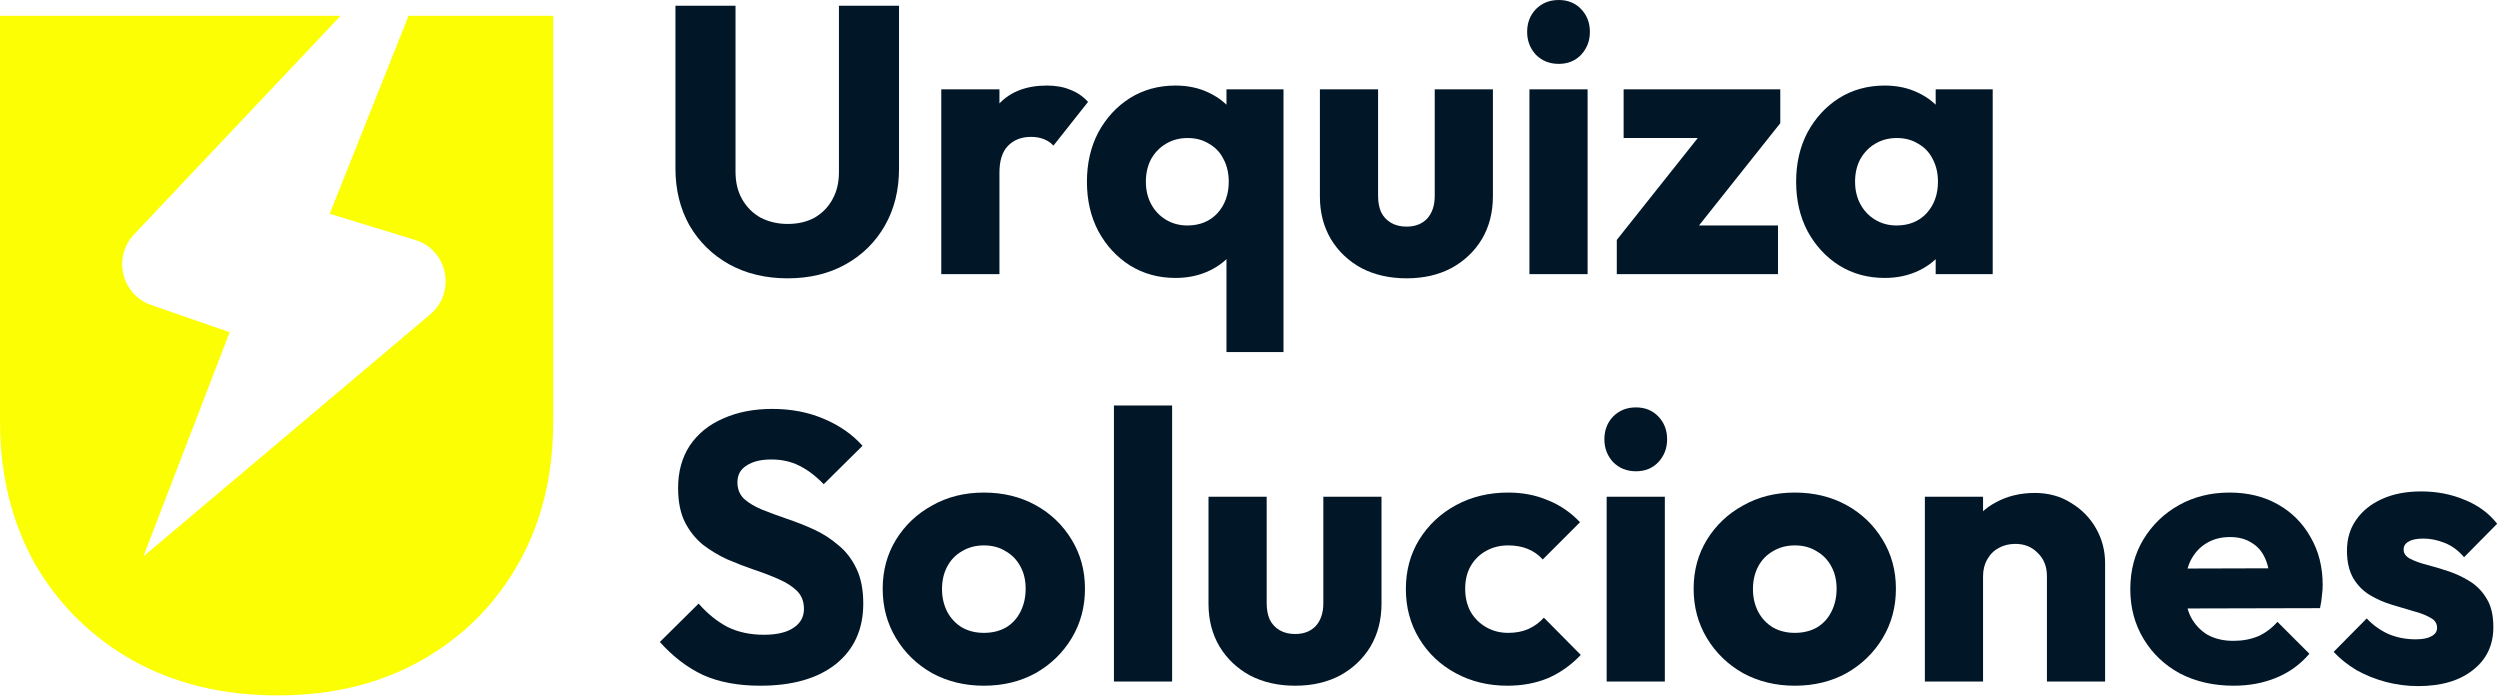
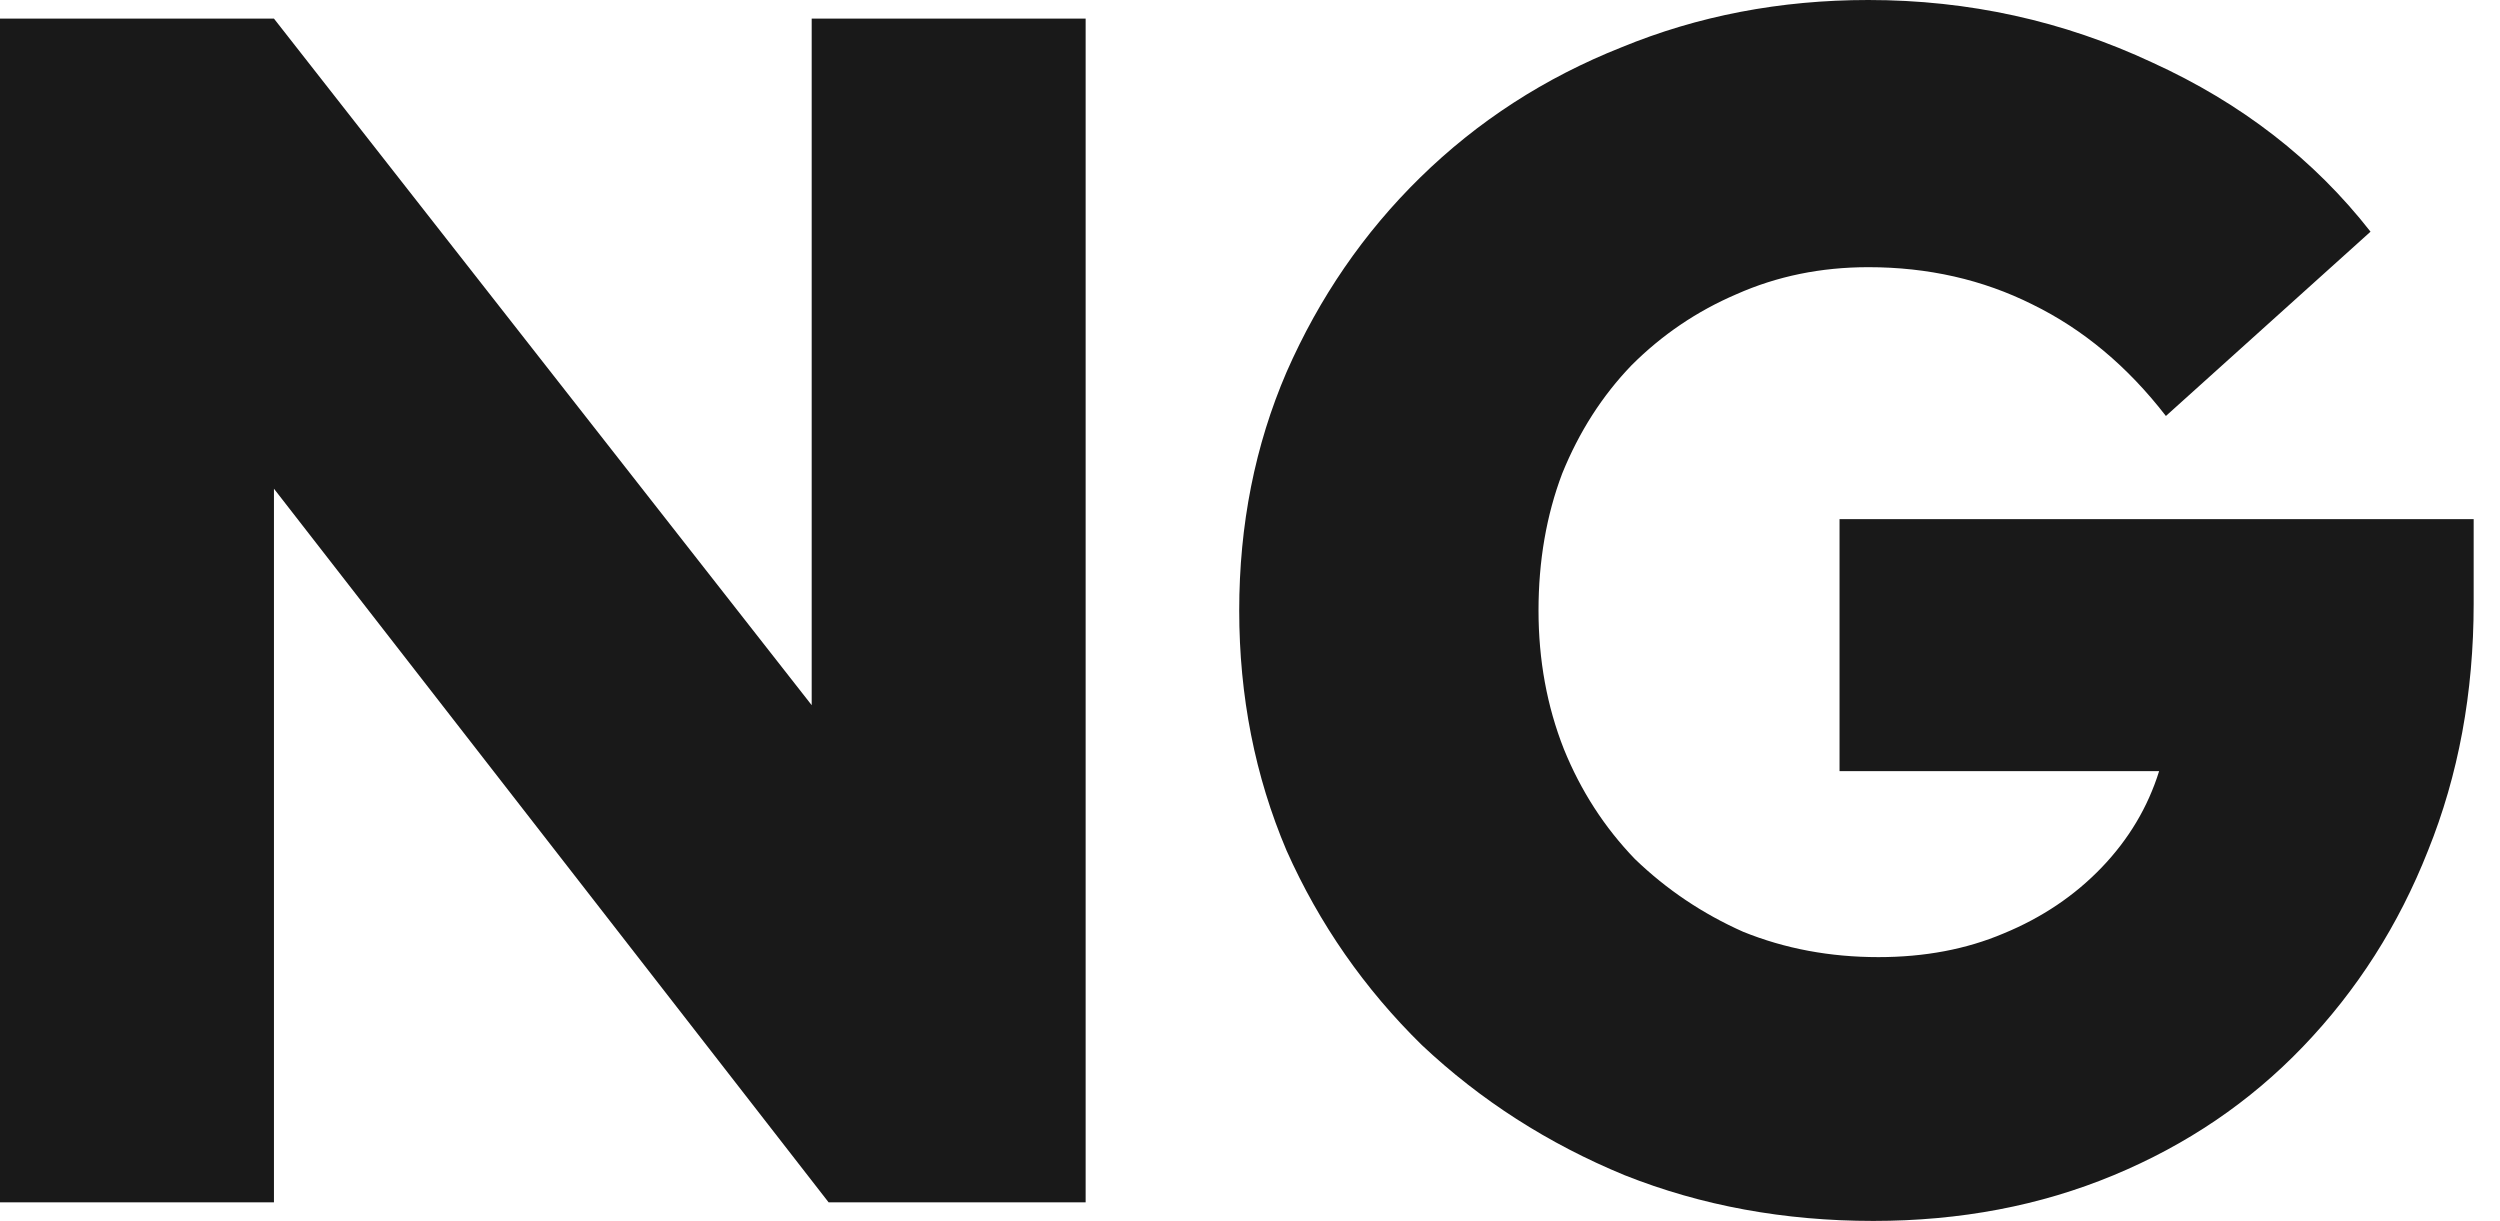
- <svg xmlns="http://www.w3.org/2000/svg" width="719" height="200" viewBox="0 0 719 200" fill="none">
-   <path d="M97.961 4.545L38.545 67.426C32.363 73.968 34.974 84.762 43.45 87.705L66.046 95.549L41.24 160.02L123.752 90.395C131.249 84.069 128.785 71.885 119.429 69.019L94.826 61.482L117.495 4.545H159.091V121.491C159.091 136.757 155.754 150.296 149.08 162.109C142.406 173.921 133.117 183.19 121.212 189.914C109.307 196.638 95.509 200 79.816 200C64.123 200 50.234 196.638 38.149 189.914C26.245 183.19 16.865 173.921 10.011 162.109C3.337 150.114 0 136.484 0 121.218V4.545H97.961Z" fill="#FCFF04" />
-   <path d="M695.436 197.321C692.302 197.321 689.203 196.92 686.141 196.118C683.152 195.316 680.346 194.186 677.721 192.728C675.17 191.197 672.983 189.447 671.16 187.479L680.674 177.856C682.423 179.751 684.501 181.246 686.907 182.339C689.313 183.36 691.937 183.87 694.78 183.87C696.749 183.87 698.243 183.579 699.264 182.996C700.357 182.412 700.904 181.61 700.904 180.59C700.904 179.278 700.248 178.293 698.936 177.637C697.696 176.908 696.092 176.289 694.124 175.778C692.156 175.195 690.078 174.575 687.891 173.919C685.704 173.263 683.626 172.352 681.658 171.186C679.69 170.019 678.086 168.415 676.846 166.374C675.607 164.26 674.987 161.599 674.987 158.391C674.987 154.965 675.862 152.013 677.612 149.534C679.362 146.982 681.84 144.978 685.048 143.519C688.256 142.061 692.01 141.332 696.311 141.332C700.831 141.332 704.986 142.134 708.777 143.738C712.641 145.269 715.776 147.566 718.182 150.627L708.668 160.25C706.991 158.282 705.096 156.897 702.982 156.095C700.94 155.293 698.936 154.892 696.967 154.892C695.072 154.892 693.65 155.184 692.703 155.767C691.755 156.277 691.281 157.043 691.281 158.063C691.281 159.157 691.901 160.032 693.14 160.688C694.379 161.344 695.983 161.927 697.951 162.437C699.92 162.948 701.997 163.567 704.185 164.296C706.372 165.025 708.449 166.01 710.418 167.249C712.386 168.488 713.99 170.165 715.229 172.279C716.468 174.32 717.088 177.018 717.088 180.371C717.088 185.547 715.12 189.666 711.183 192.728C707.319 195.79 702.07 197.321 695.436 197.321Z" fill="#011627" />
-   <path d="M642.417 197.211C636.658 197.211 631.518 196.045 626.998 193.712C622.551 191.306 619.052 187.989 616.501 183.761C613.949 179.533 612.673 174.758 612.673 169.436C612.673 164.114 613.913 159.376 616.391 155.22C618.943 150.992 622.369 147.675 626.67 145.269C630.972 142.863 635.82 141.661 641.214 141.661C646.463 141.661 651.092 142.79 655.102 145.05C659.111 147.31 662.246 150.445 664.506 154.455C666.839 158.464 668.005 163.057 668.005 168.233C668.005 169.181 667.933 170.201 667.787 171.295C667.714 172.316 667.532 173.518 667.24 174.904L621.421 175.013V163.531L660.132 163.422L652.915 168.233C652.842 165.171 652.368 162.656 651.493 160.688C650.618 158.647 649.306 157.116 647.557 156.095C645.88 155.001 643.802 154.455 641.324 154.455C638.699 154.455 636.403 155.074 634.434 156.314C632.539 157.48 631.044 159.157 629.951 161.344C628.93 163.531 628.42 166.192 628.42 169.327C628.42 172.461 628.967 175.159 630.06 177.419C631.227 179.606 632.831 181.319 634.872 182.558C636.986 183.725 639.465 184.308 642.308 184.308C644.932 184.308 647.301 183.87 649.416 182.996C651.53 182.048 653.389 180.663 654.993 178.84L664.178 188.026C661.554 191.088 658.382 193.384 654.665 194.915C650.947 196.446 646.864 197.211 642.417 197.211Z" fill="#011627" />
-   <path d="M588.696 196.008V165.718C588.696 162.948 587.821 160.724 586.072 159.047C584.395 157.298 582.244 156.423 579.62 156.423C577.797 156.423 576.194 156.824 574.809 157.626C573.423 158.355 572.33 159.448 571.528 160.906C570.726 162.292 570.325 163.895 570.325 165.718L563.873 162.547C563.873 158.391 564.785 154.746 566.607 151.612C568.43 148.477 570.945 146.071 574.152 144.394C577.433 142.645 581.115 141.77 585.197 141.77C589.134 141.77 592.596 142.718 595.585 144.613C598.647 146.436 601.053 148.878 602.803 151.94C604.552 155.001 605.427 158.355 605.427 162V196.008H588.696ZM553.594 196.008V142.863H570.325V196.008H553.594Z" fill="#011627" />
-   <path d="M516.177 197.211C510.709 197.211 505.752 196.008 501.305 193.603C496.931 191.124 493.468 187.771 490.917 183.542C488.365 179.314 487.089 174.575 487.089 169.327C487.089 164.078 488.365 159.376 490.917 155.22C493.468 151.065 496.931 147.784 501.305 145.378C505.679 142.9 510.636 141.661 516.177 141.661C521.717 141.661 526.675 142.863 531.049 145.269C535.423 147.675 538.886 150.992 541.437 155.22C543.989 159.376 545.265 164.078 545.265 169.327C545.265 174.575 543.989 179.314 541.437 183.542C538.886 187.771 535.423 191.124 531.049 193.603C526.675 196.008 521.717 197.211 516.177 197.211ZM516.177 182.011C518.583 182.011 520.697 181.501 522.519 180.48C524.342 179.387 525.727 177.892 526.675 175.997C527.695 174.029 528.206 171.805 528.206 169.327C528.206 166.848 527.695 164.697 526.675 162.875C525.654 160.979 524.233 159.521 522.41 158.501C520.66 157.407 518.583 156.86 516.177 156.86C513.844 156.86 511.766 157.407 509.944 158.501C508.121 159.521 506.7 160.979 505.679 162.875C504.659 164.77 504.148 166.957 504.148 169.436C504.148 171.842 504.659 174.029 505.679 175.997C506.7 177.892 508.121 179.387 509.944 180.48C511.766 181.501 513.844 182.011 516.177 182.011Z" fill="#011627" />
-   <path d="M462.077 196.009V142.863H478.807V196.009H462.077ZM470.497 135.537C467.872 135.537 465.685 134.662 463.936 132.912C462.259 131.09 461.42 128.903 461.42 126.351C461.42 123.727 462.259 121.54 463.936 119.79C465.685 118.041 467.872 117.166 470.497 117.166C473.121 117.166 475.272 118.041 476.948 119.79C478.625 121.54 479.463 123.727 479.463 126.351C479.463 128.903 478.625 131.09 476.948 132.912C475.272 134.662 473.121 135.537 470.497 135.537Z" fill="#011627" />
-   <path d="M433.525 197.211C428.058 197.211 423.1 196.008 418.653 193.603C414.206 191.197 410.707 187.88 408.155 183.652C405.604 179.423 404.328 174.685 404.328 169.436C404.328 164.114 405.604 159.376 408.155 155.22C410.78 150.992 414.316 147.675 418.763 145.269C423.21 142.863 428.203 141.661 433.744 141.661C437.899 141.661 441.69 142.39 445.116 143.848C448.616 145.233 451.714 147.347 454.411 150.19L443.695 160.906C442.456 159.521 440.998 158.501 439.321 157.845C437.717 157.189 435.858 156.86 433.744 156.86C431.338 156.86 429.187 157.407 427.292 158.501C425.47 159.521 424.011 160.979 422.918 162.875C421.897 164.697 421.387 166.848 421.387 169.327C421.387 171.805 421.897 173.992 422.918 175.888C424.011 177.783 425.506 179.278 427.401 180.371C429.297 181.465 431.411 182.011 433.744 182.011C435.931 182.011 437.863 181.647 439.539 180.918C441.289 180.116 442.784 179.022 444.023 177.637L454.63 188.354C451.86 191.27 448.725 193.493 445.226 195.024C441.727 196.482 437.826 197.211 433.525 197.211Z" fill="#011627" />
-   <path d="M372.5 197.211C367.615 197.211 363.278 196.227 359.487 194.259C355.769 192.218 352.853 189.447 350.739 185.948C348.624 182.376 347.567 178.293 347.567 173.701V142.863H364.298V173.482C364.298 175.304 364.59 176.872 365.173 178.184C365.829 179.496 366.777 180.517 368.016 181.246C369.256 181.975 370.75 182.339 372.5 182.339C374.978 182.339 376.947 181.574 378.405 180.043C379.863 178.439 380.592 176.252 380.592 173.482V142.863H397.323V173.591C397.323 178.257 396.265 182.376 394.151 185.948C392.037 189.447 389.121 192.218 385.403 194.259C381.685 196.227 377.384 197.211 372.5 197.211Z" fill="#011627" />
-   <path d="M320.367 196.008V116.619H337.098V196.008H320.367Z" fill="#011627" />
-   <path d="M282.949 197.211C277.482 197.211 272.525 196.008 268.078 193.603C263.704 191.124 260.241 187.771 257.689 183.542C255.138 179.314 253.862 174.575 253.862 169.327C253.862 164.078 255.138 159.376 257.689 155.22C260.241 151.065 263.704 147.784 268.078 145.378C272.452 142.9 277.409 141.661 282.949 141.661C288.49 141.661 293.447 142.863 297.821 145.269C302.195 147.675 305.658 150.992 308.21 155.22C310.761 159.376 312.037 164.078 312.037 169.327C312.037 174.575 310.761 179.314 308.21 183.542C305.658 187.771 302.195 191.124 297.821 193.603C293.447 196.008 288.49 197.211 282.949 197.211ZM282.949 182.011C285.355 182.011 287.469 181.501 289.292 180.48C291.114 179.387 292.5 177.892 293.447 175.997C294.468 174.029 294.978 171.805 294.978 169.327C294.978 166.848 294.468 164.697 293.447 162.875C292.427 160.979 291.005 159.521 289.183 158.501C287.433 157.407 285.355 156.86 282.949 156.86C280.617 156.86 278.539 157.407 276.716 158.501C274.894 159.521 273.472 160.979 272.452 162.875C271.431 164.77 270.921 166.957 270.921 169.436C270.921 171.842 271.431 174.029 272.452 175.997C273.472 177.892 274.894 179.387 276.716 180.48C278.539 181.501 280.617 182.011 282.949 182.011Z" fill="#011627" />
-   <path d="M218.642 197.211C212.299 197.211 206.832 196.191 202.239 194.15C197.719 192.035 193.564 188.864 189.773 184.636L200.927 173.591C203.406 176.434 206.139 178.658 209.128 180.262C212.19 181.793 215.726 182.558 219.735 182.558C223.38 182.558 226.187 181.902 228.156 180.59C230.197 179.278 231.217 177.455 231.217 175.122C231.217 173.008 230.561 171.295 229.249 169.983C227.937 168.67 226.187 167.541 224 166.593C221.886 165.645 219.517 164.734 216.892 163.859C214.341 162.984 211.789 162 209.238 160.906C206.686 159.74 204.317 158.318 202.13 156.642C200.016 154.892 198.302 152.742 196.99 150.19C195.678 147.566 195.022 144.285 195.022 140.348C195.022 135.61 196.152 131.527 198.412 128.101C200.745 124.675 203.952 122.087 208.035 120.337C212.117 118.514 216.819 117.603 222.141 117.603C227.536 117.603 232.457 118.551 236.904 120.446C241.424 122.342 245.142 124.93 248.058 128.21L236.904 139.255C234.571 136.849 232.202 135.063 229.796 133.897C227.463 132.73 224.802 132.147 221.813 132.147C218.824 132.147 216.455 132.73 214.705 133.897C212.956 134.99 212.081 136.594 212.081 138.708C212.081 140.676 212.737 142.28 214.049 143.52C215.361 144.686 217.075 145.707 219.189 146.581C221.376 147.456 223.745 148.331 226.297 149.206C228.921 150.081 231.509 151.101 234.061 152.268C236.612 153.434 238.945 154.929 241.059 156.751C243.246 158.501 244.996 160.761 246.308 163.531C247.62 166.228 248.276 169.582 248.276 173.591C248.276 180.954 245.652 186.75 240.403 190.978C235.154 195.134 227.9 197.211 218.642 197.211Z" fill="#011627" />
-   <path d="M542.047 79.936C537.163 79.936 532.789 78.734 528.925 76.328C525.134 73.922 522.109 70.641 519.849 66.486C517.662 62.331 516.568 57.592 516.568 52.27C516.568 46.949 517.662 42.21 519.849 38.054C522.109 33.899 525.134 30.619 528.925 28.213C532.789 25.807 537.163 24.604 542.047 24.604C545.62 24.604 548.827 25.297 551.67 26.682C554.586 28.067 556.956 29.999 558.778 32.478C560.601 34.883 561.621 37.654 561.84 40.788V63.752C561.621 66.887 560.601 69.694 558.778 72.172C557.029 74.578 554.696 76.474 551.78 77.859C548.864 79.244 545.62 79.936 542.047 79.936ZM545.437 64.846C549.009 64.846 551.889 63.679 554.076 61.346C556.263 58.941 557.357 55.915 557.357 52.27C557.357 49.792 556.846 47.605 555.826 45.709C554.878 43.814 553.493 42.356 551.67 41.335C549.921 40.242 547.879 39.695 545.547 39.695C543.214 39.695 541.136 40.242 539.314 41.335C537.564 42.356 536.142 43.814 535.049 45.709C534.028 47.605 533.518 49.792 533.518 52.27C533.518 54.676 534.028 56.827 535.049 58.722C536.069 60.617 537.491 62.112 539.314 63.206C541.136 64.299 543.177 64.846 545.437 64.846ZM556.701 78.843V64.518L559.216 51.614L556.701 38.711V25.698H573.103V78.843H556.701Z" fill="#011627" />
-   <path d="M464.987 69.001L491.669 35.43H512.008L485.326 69.001H464.987ZM464.987 78.843V69.001L476.906 64.846H511.352V78.843H464.987ZM466.955 39.695V25.698H512.008V35.43L500.198 39.695H466.955Z" fill="#011627" />
-   <path d="M439.864 78.843V25.698H456.595V78.843H439.864ZM448.284 18.371C445.66 18.371 443.473 17.496 441.723 15.747C440.046 13.924 439.208 11.737 439.208 9.186C439.208 6.561 440.046 4.374 441.723 2.624C443.473 0.875 445.66 0 448.284 0C450.909 0 453.059 0.875 454.736 2.624C456.413 4.374 457.251 6.561 457.251 9.186C457.251 11.737 456.413 13.924 454.736 15.747C453.059 17.496 450.909 18.371 448.284 18.371Z" fill="#011627" />
-   <path d="M404.537 80.046C399.652 80.046 395.315 79.061 391.524 77.093C387.806 75.052 384.89 72.282 382.776 68.782C380.662 65.21 379.604 61.128 379.604 56.535V25.698H396.335V56.316C396.335 58.139 396.627 59.706 397.21 61.019C397.866 62.331 398.814 63.351 400.053 64.08C401.293 64.809 402.787 65.174 404.537 65.174C407.015 65.174 408.984 64.408 410.442 62.877C411.9 61.274 412.629 59.087 412.629 56.316V25.698H429.36V56.426C429.36 61.091 428.303 65.21 426.188 68.782C424.074 72.282 421.158 75.052 417.44 77.093C413.722 79.061 409.421 80.046 404.537 80.046Z" fill="#011627" />
-   <path d="M338.08 79.936C333.196 79.936 328.822 78.734 324.958 76.328C321.167 73.922 318.142 70.641 315.882 66.486C313.695 62.331 312.601 57.592 312.601 52.27C312.601 46.949 313.695 42.21 315.882 38.054C318.142 33.899 321.167 30.619 324.958 28.213C328.822 25.807 333.196 24.604 338.08 24.604C341.652 24.604 344.86 25.297 347.703 26.682C350.619 28.067 352.988 29.999 354.811 32.478C356.633 34.883 357.654 37.654 357.873 40.788V63.752C357.654 66.887 356.633 69.694 354.811 72.172C353.061 74.578 350.728 76.474 347.812 77.859C344.896 79.244 341.652 79.936 338.08 79.936ZM341.47 64.846C345.042 64.846 347.922 63.679 350.109 61.346C352.296 58.941 353.389 55.915 353.389 52.27C353.389 49.792 352.879 47.605 351.858 45.709C350.911 43.814 349.526 42.356 347.703 41.335C345.953 40.242 343.912 39.695 341.579 39.695C339.247 39.695 337.169 40.242 335.346 41.335C333.597 42.356 332.175 43.814 331.082 45.709C330.061 47.605 329.551 49.792 329.551 52.27C329.551 54.676 330.061 56.827 331.082 58.722C332.102 60.617 333.524 62.112 335.346 63.206C337.169 64.299 339.21 64.846 341.47 64.846ZM352.733 101.26V65.174L355.248 52.27L352.733 39.367V25.698H369.136V101.26H352.733Z" fill="#011627" />
-   <path d="M270.71 78.843V25.698H287.441V78.843H270.71ZM287.441 49.646L280.442 44.178C281.827 37.982 284.16 33.17 287.441 29.744C290.721 26.317 295.278 24.604 301.11 24.604C303.661 24.604 305.885 25.005 307.78 25.807C309.749 26.536 311.462 27.703 312.92 29.306L302.969 41.882C302.24 41.08 301.329 40.46 300.235 40.023C299.141 39.586 297.902 39.367 296.517 39.367C293.747 39.367 291.523 40.242 289.847 41.991C288.243 43.668 287.441 46.219 287.441 49.646Z" fill="#011627" />
-   <path d="M226.516 80.046C220.174 80.046 214.56 78.697 209.676 76C204.864 73.302 201.074 69.584 198.303 64.846C195.606 60.034 194.257 54.567 194.257 48.443V1.64H211.535V49.427C211.535 52.489 212.191 55.15 213.503 57.41C214.816 59.67 216.602 61.419 218.862 62.659C221.194 63.825 223.746 64.408 226.516 64.408C229.432 64.408 231.984 63.825 234.171 62.659C236.358 61.419 238.071 59.706 239.31 57.519C240.623 55.259 241.279 52.598 241.279 49.536V1.64H258.556V48.552C258.556 54.676 257.208 60.107 254.51 64.846C251.813 69.584 248.059 73.302 243.247 76C238.436 78.697 232.859 80.046 226.516 80.046Z" fill="#011627" />
+ <svg xmlns="http://www.w3.org/2000/svg" width="86" height="42" viewBox="0 0 86 42" fill="none">
+   <path d="M64.443 42C61.38 42 58.529 41.477 55.892 40.429C53.255 39.343 50.928 37.85 48.911 35.95C46.934 34.011 45.382 31.781 44.258 29.26C43.172 26.701 42.629 23.947 42.629 21C42.629 18.053 43.172 15.319 44.258 12.798C45.382 10.238 46.914 8.008 48.853 6.108C50.831 4.169 53.139 2.676 55.776 1.629C58.413 0.543 61.244 0 64.269 0C67.72 0 70.978 0.717 74.042 2.152C77.105 3.548 79.607 5.488 81.546 7.97L74.507 14.31C73.189 12.604 71.657 11.324 69.912 10.471C68.205 9.618 66.324 9.191 64.269 9.191C62.64 9.191 61.128 9.501 59.731 10.122C58.374 10.704 57.172 11.518 56.125 12.565C55.117 13.612 54.322 14.853 53.74 16.288C53.197 17.723 52.925 19.294 52.925 21C52.925 22.706 53.216 24.296 53.798 25.77C54.38 27.205 55.194 28.465 56.241 29.551C57.327 30.598 58.568 31.432 59.964 32.053C61.399 32.634 62.95 32.925 64.618 32.925C66.208 32.925 67.643 32.654 68.923 32.111C70.241 31.568 71.366 30.812 72.297 29.842C73.227 28.873 73.887 27.767 74.274 26.526H63.28V17.859H85.094V20.767C85.094 23.831 84.571 26.662 83.524 29.26C82.515 31.82 81.081 34.069 79.219 36.008C77.396 37.909 75.225 39.382 72.704 40.429C70.183 41.477 67.43 42 64.443 42Z" fill="#191919" />
+   <path d="M0 41.36V0.64H9.424L27.922 24.258V0.64H37.346V41.36H28.504L9.424 16.812V41.36H0Z" fill="#191919" />
</svg>
